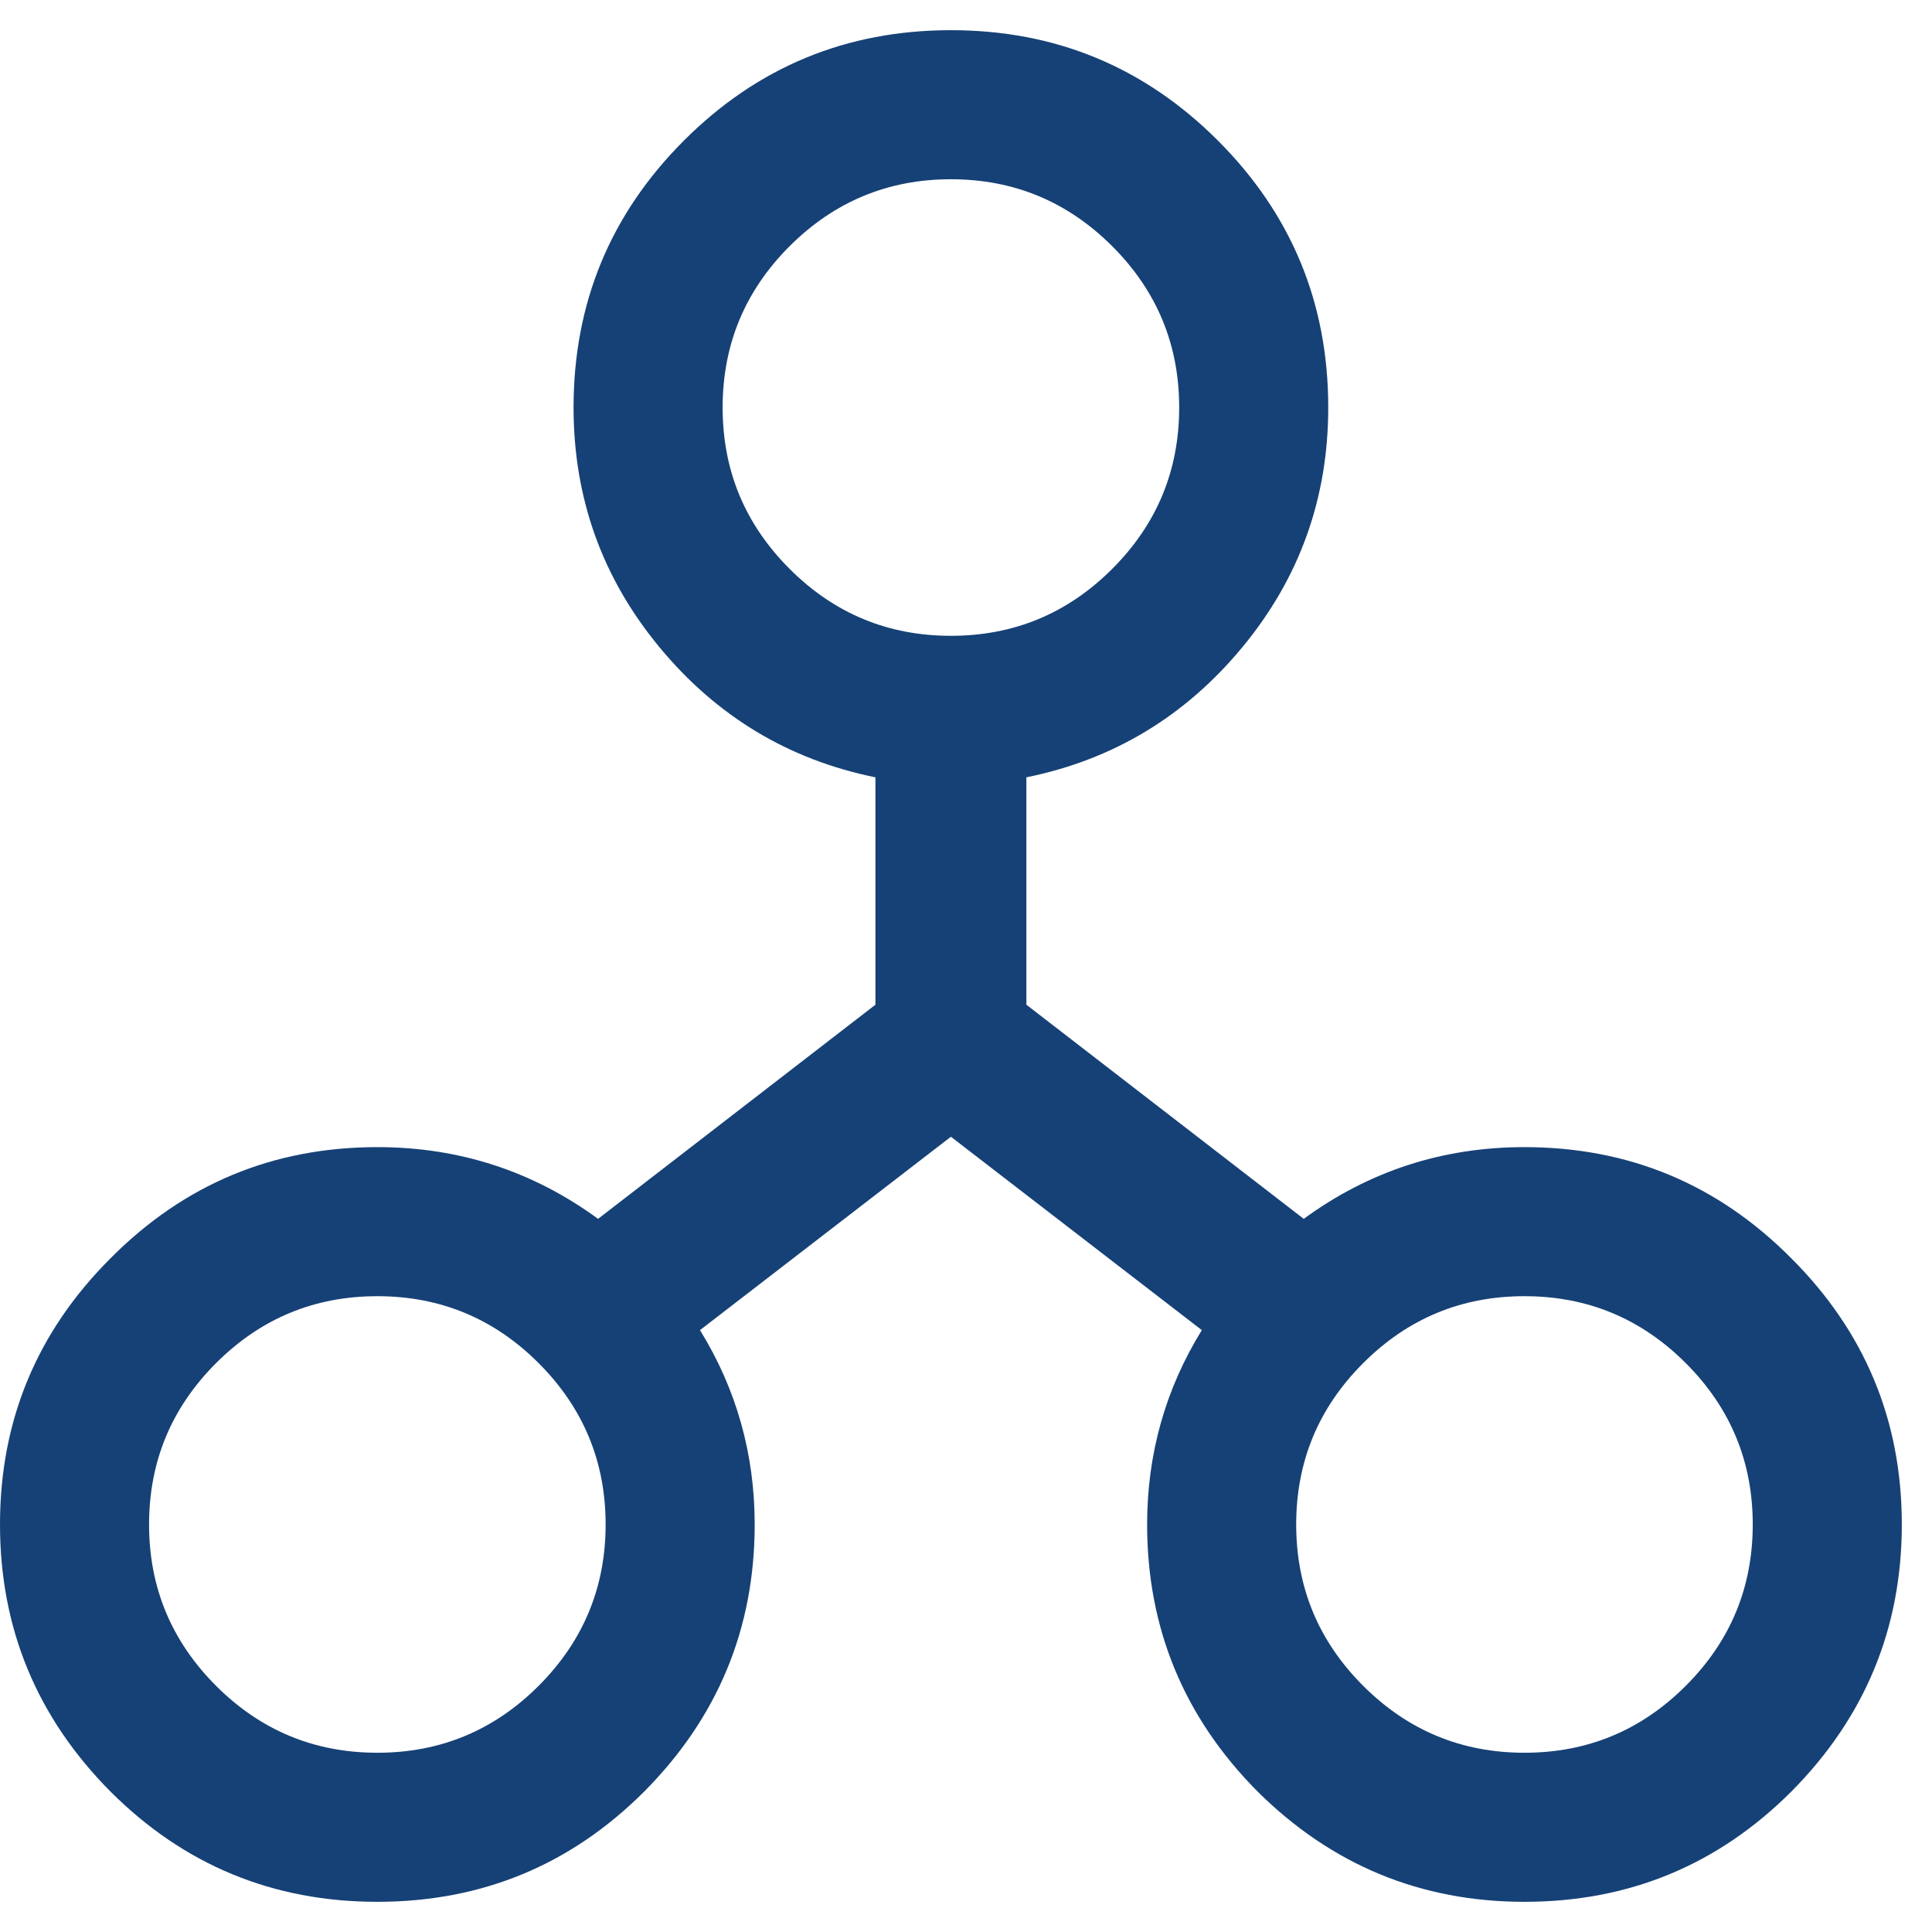
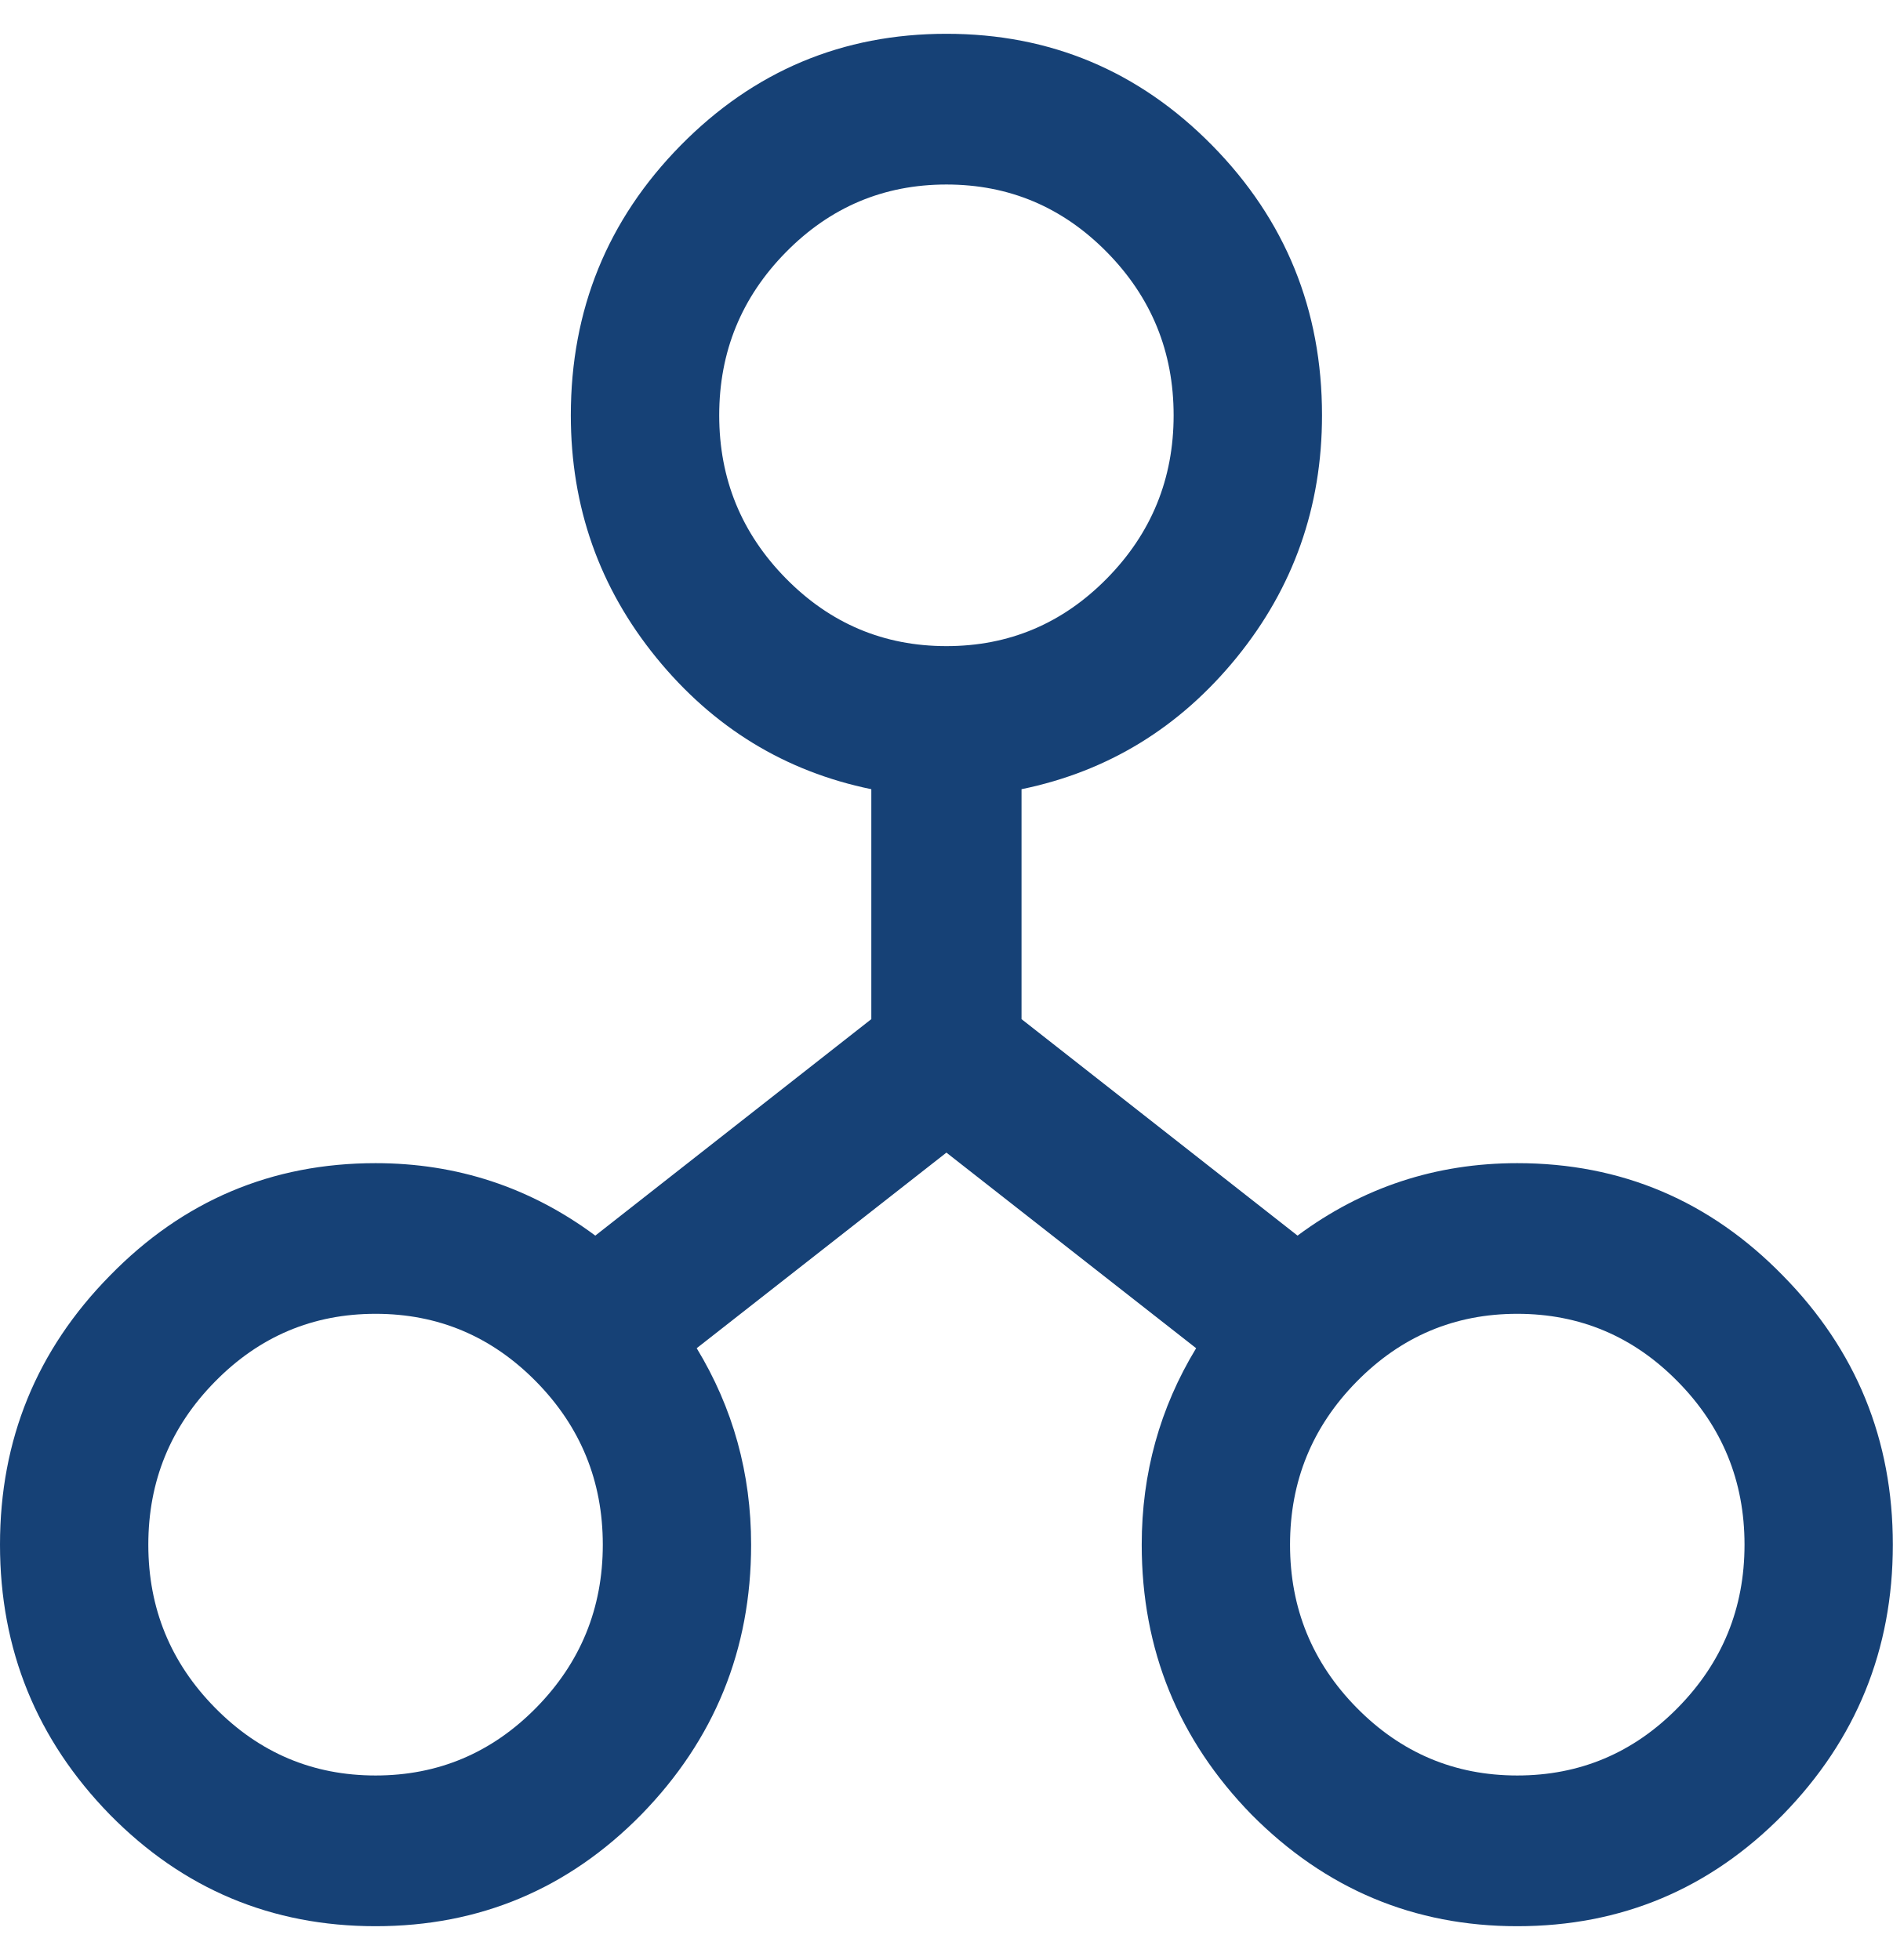
- <svg xmlns="http://www.w3.org/2000/svg" width="32" height="32" viewBox="0 0 32 32" fill="none">
+ <svg xmlns="http://www.w3.org/2000/svg" width="28" height="29" viewBox="0 0 28 29" fill="none">
  <g id="share">
-     <path id="share_2" d="M25.25 19C26.979 19 28.453 19.615 29.672 20.844C30.891 22.062 31.5 23.531 31.5 25.25C31.5 26.969 30.891 28.443 29.672 29.672C28.453 30.891 26.979 31.5 25.25 31.5C23.531 31.5 22.057 30.891 20.828 29.672C19.609 28.443 19 26.969 19 25.25C19 24.083 19.302 23.01 19.906 22.031L15.75 18.828L11.594 22.031C12.198 23.01 12.5 24.083 12.5 25.25C12.5 26.969 11.891 28.443 10.672 29.672C9.453 30.891 7.979 31.5 6.25 31.5C4.521 31.5 3.047 30.891 1.828 29.672C0.609 28.443 0 26.969 0 25.25C0 23.531 0.609 22.062 1.828 20.844C3.047 19.615 4.521 19 6.25 19C7.604 19 8.823 19.396 9.906 20.188L14.5 16.641V12.875C13.062 12.583 11.87 11.865 10.922 10.719C9.974 9.573 9.5 8.25 9.5 6.75C9.5 5.021 10.109 3.547 11.328 2.328C12.547 1.109 14.021 0.5 15.75 0.5C17.479 0.5 18.953 1.109 20.172 2.328C21.391 3.547 22 5.021 22 6.75C22 8.25 21.526 9.573 20.578 10.719C19.63 11.865 18.438 12.583 17 12.875V16.641L21.594 20.188C22.677 19.396 23.896 19 25.25 19ZM13.078 4.078C12.338 4.818 11.969 5.708 11.969 6.75C11.969 7.792 12.338 8.682 13.078 9.422C13.818 10.162 14.708 10.531 15.75 10.531C16.792 10.531 17.682 10.162 18.422 9.422C19.162 8.682 19.531 7.792 19.531 6.75C19.531 5.708 19.162 4.818 18.422 4.078C17.682 3.339 16.792 2.969 15.75 2.969C14.708 2.969 13.818 3.339 13.078 4.078ZM3.578 27.922C4.318 28.662 5.208 29.031 6.25 29.031C7.292 29.031 8.182 28.662 8.922 27.922C9.661 27.182 10.031 26.292 10.031 25.25C10.031 24.208 9.661 23.318 8.922 22.578C8.182 21.838 7.292 21.469 6.25 21.469C5.208 21.469 4.318 21.838 3.578 22.578C2.839 23.318 2.469 24.208 2.469 25.25C2.469 26.292 2.839 27.182 3.578 27.922ZM22.578 27.922C23.318 28.662 24.208 29.031 25.25 29.031C26.292 29.031 27.182 28.662 27.922 27.922C28.662 27.182 29.031 26.292 29.031 25.25C29.031 24.208 28.662 23.318 27.922 22.578C27.182 21.838 26.292 21.469 25.25 21.469C24.208 21.469 23.318 21.838 22.578 22.578C21.838 23.318 21.469 24.208 21.469 25.25C21.469 26.292 21.838 27.182 22.578 27.922Z" fill="#164176" />
+     <path id="share_2" d="M22.444 17.21C23.982 17.21 25.292 17.765 26.375 18.875C27.458 19.976 28 21.302 28 22.855C28 24.407 27.458 25.739 26.375 26.849C25.292 27.95 23.982 28.5 22.444 28.5C20.917 28.5 19.607 27.95 18.514 26.849C17.431 25.739 16.889 24.407 16.889 22.855C16.889 21.801 17.157 20.832 17.694 19.948L14 17.054L10.306 19.948C10.843 20.832 11.111 21.801 11.111 22.855C11.111 24.407 10.569 25.739 9.486 26.849C8.403 27.95 7.093 28.5 5.556 28.5C4.019 28.5 2.708 27.95 1.625 26.849C0.542 25.739 0 24.407 0 22.855C0 21.302 0.542 19.976 1.625 18.875C2.708 17.765 4.019 17.21 5.556 17.21C6.759 17.21 7.843 17.567 8.806 18.282L12.889 15.079V11.677C11.611 11.414 10.551 10.765 9.708 9.73C8.866 8.695 8.444 7.5 8.444 6.145C8.444 4.583 8.986 3.252 10.069 2.151C11.153 1.05 12.463 0.5 14 0.5C15.537 0.5 16.847 1.05 17.931 2.151C19.014 3.252 19.556 4.583 19.556 6.145C19.556 7.5 19.134 8.695 18.292 9.73C17.449 10.765 16.389 11.414 15.111 11.677V15.079L19.194 18.282C20.157 17.567 21.241 17.21 22.444 17.21ZM11.625 3.732C10.968 4.4 10.639 5.204 10.639 6.145C10.639 7.086 10.968 7.89 11.625 8.558C12.282 9.226 13.074 9.56 14 9.56C14.926 9.56 15.718 9.226 16.375 8.558C17.032 7.89 17.361 7.086 17.361 6.145C17.361 5.204 17.032 4.4 16.375 3.732C15.718 3.064 14.926 2.73 14 2.73C13.074 2.73 12.282 3.064 11.625 3.732ZM3.181 25.268C3.838 25.936 4.63 26.27 5.556 26.27C6.481 26.27 7.273 25.936 7.931 25.268C8.588 24.6 8.917 23.796 8.917 22.855C8.917 21.914 8.588 21.11 7.931 20.442C7.273 19.773 6.481 19.439 5.556 19.439C4.63 19.439 3.838 19.773 3.181 20.442C2.523 21.11 2.194 21.914 2.194 22.855C2.194 23.796 2.523 24.6 3.181 25.268ZM20.069 25.268C20.727 25.936 21.518 26.27 22.444 26.27C23.37 26.27 24.162 25.936 24.819 25.268C25.477 24.6 25.806 23.796 25.806 22.855C25.806 21.914 25.477 21.11 24.819 20.442C24.162 19.773 23.37 19.439 22.444 19.439C21.518 19.439 20.727 19.773 20.069 20.442C19.412 21.11 19.083 21.914 19.083 22.855C19.083 23.796 19.412 24.6 20.069 25.268Z" fill="#164176" />
  </g>
</svg>
